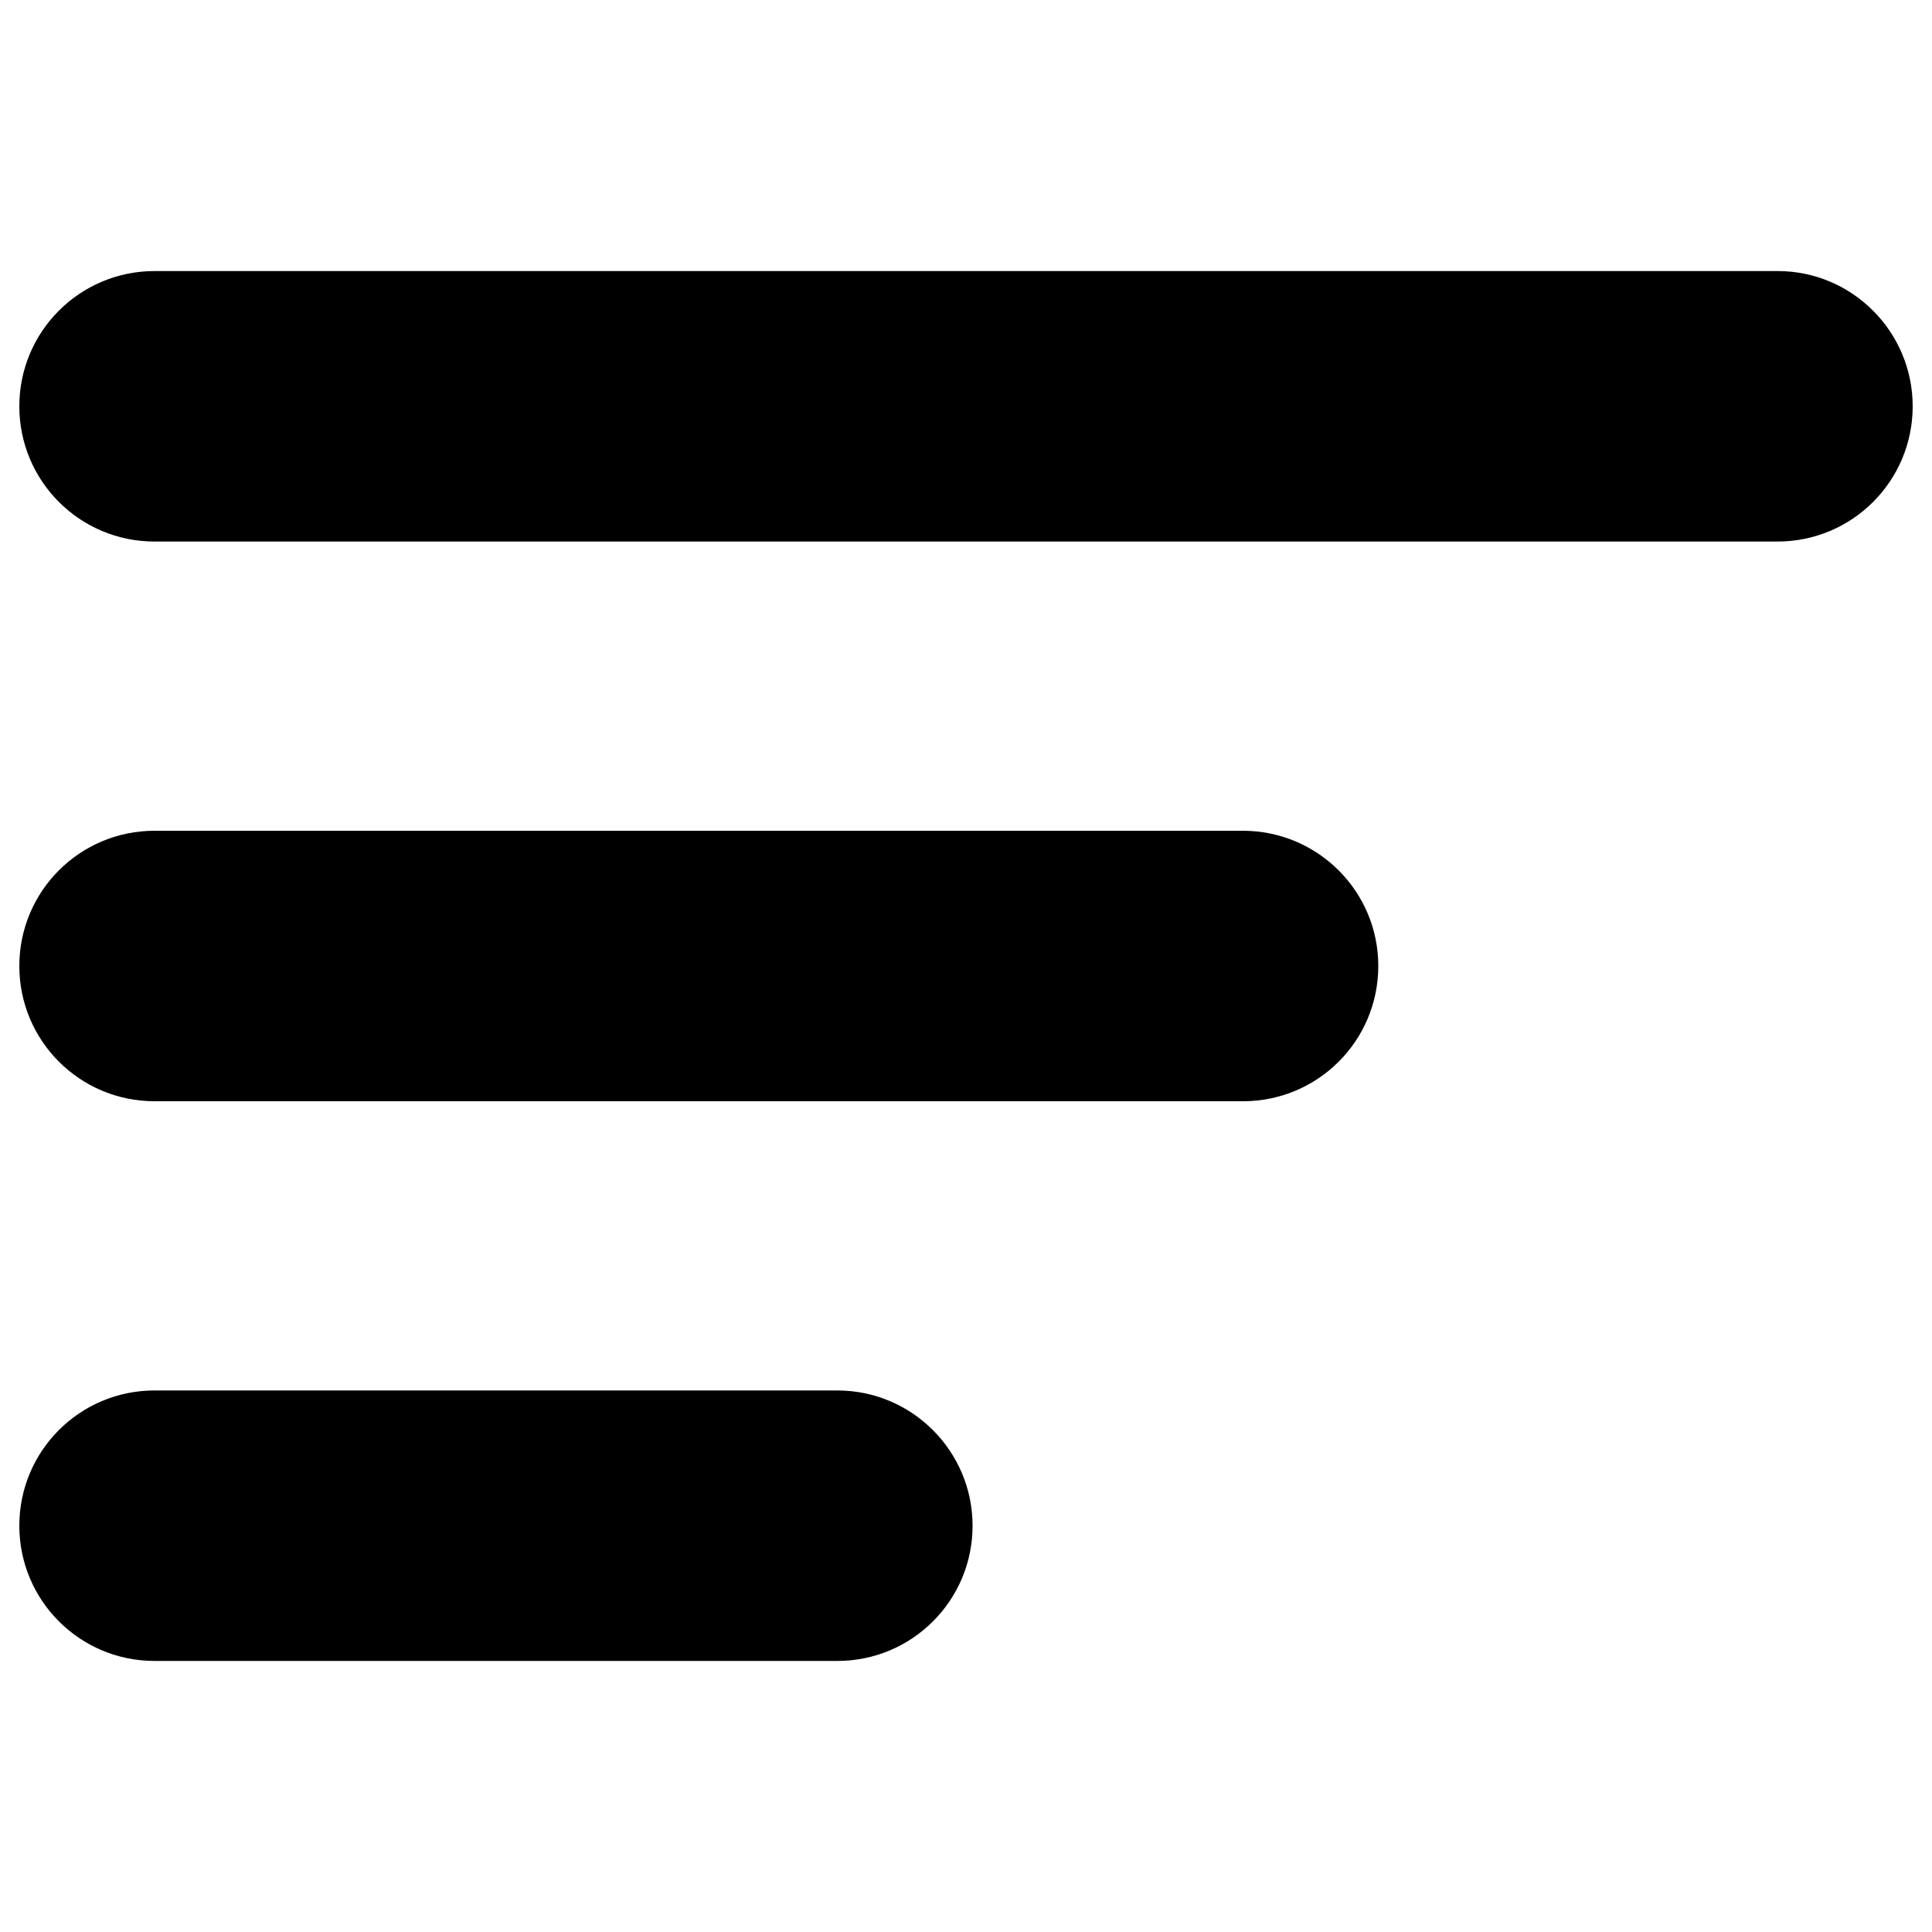
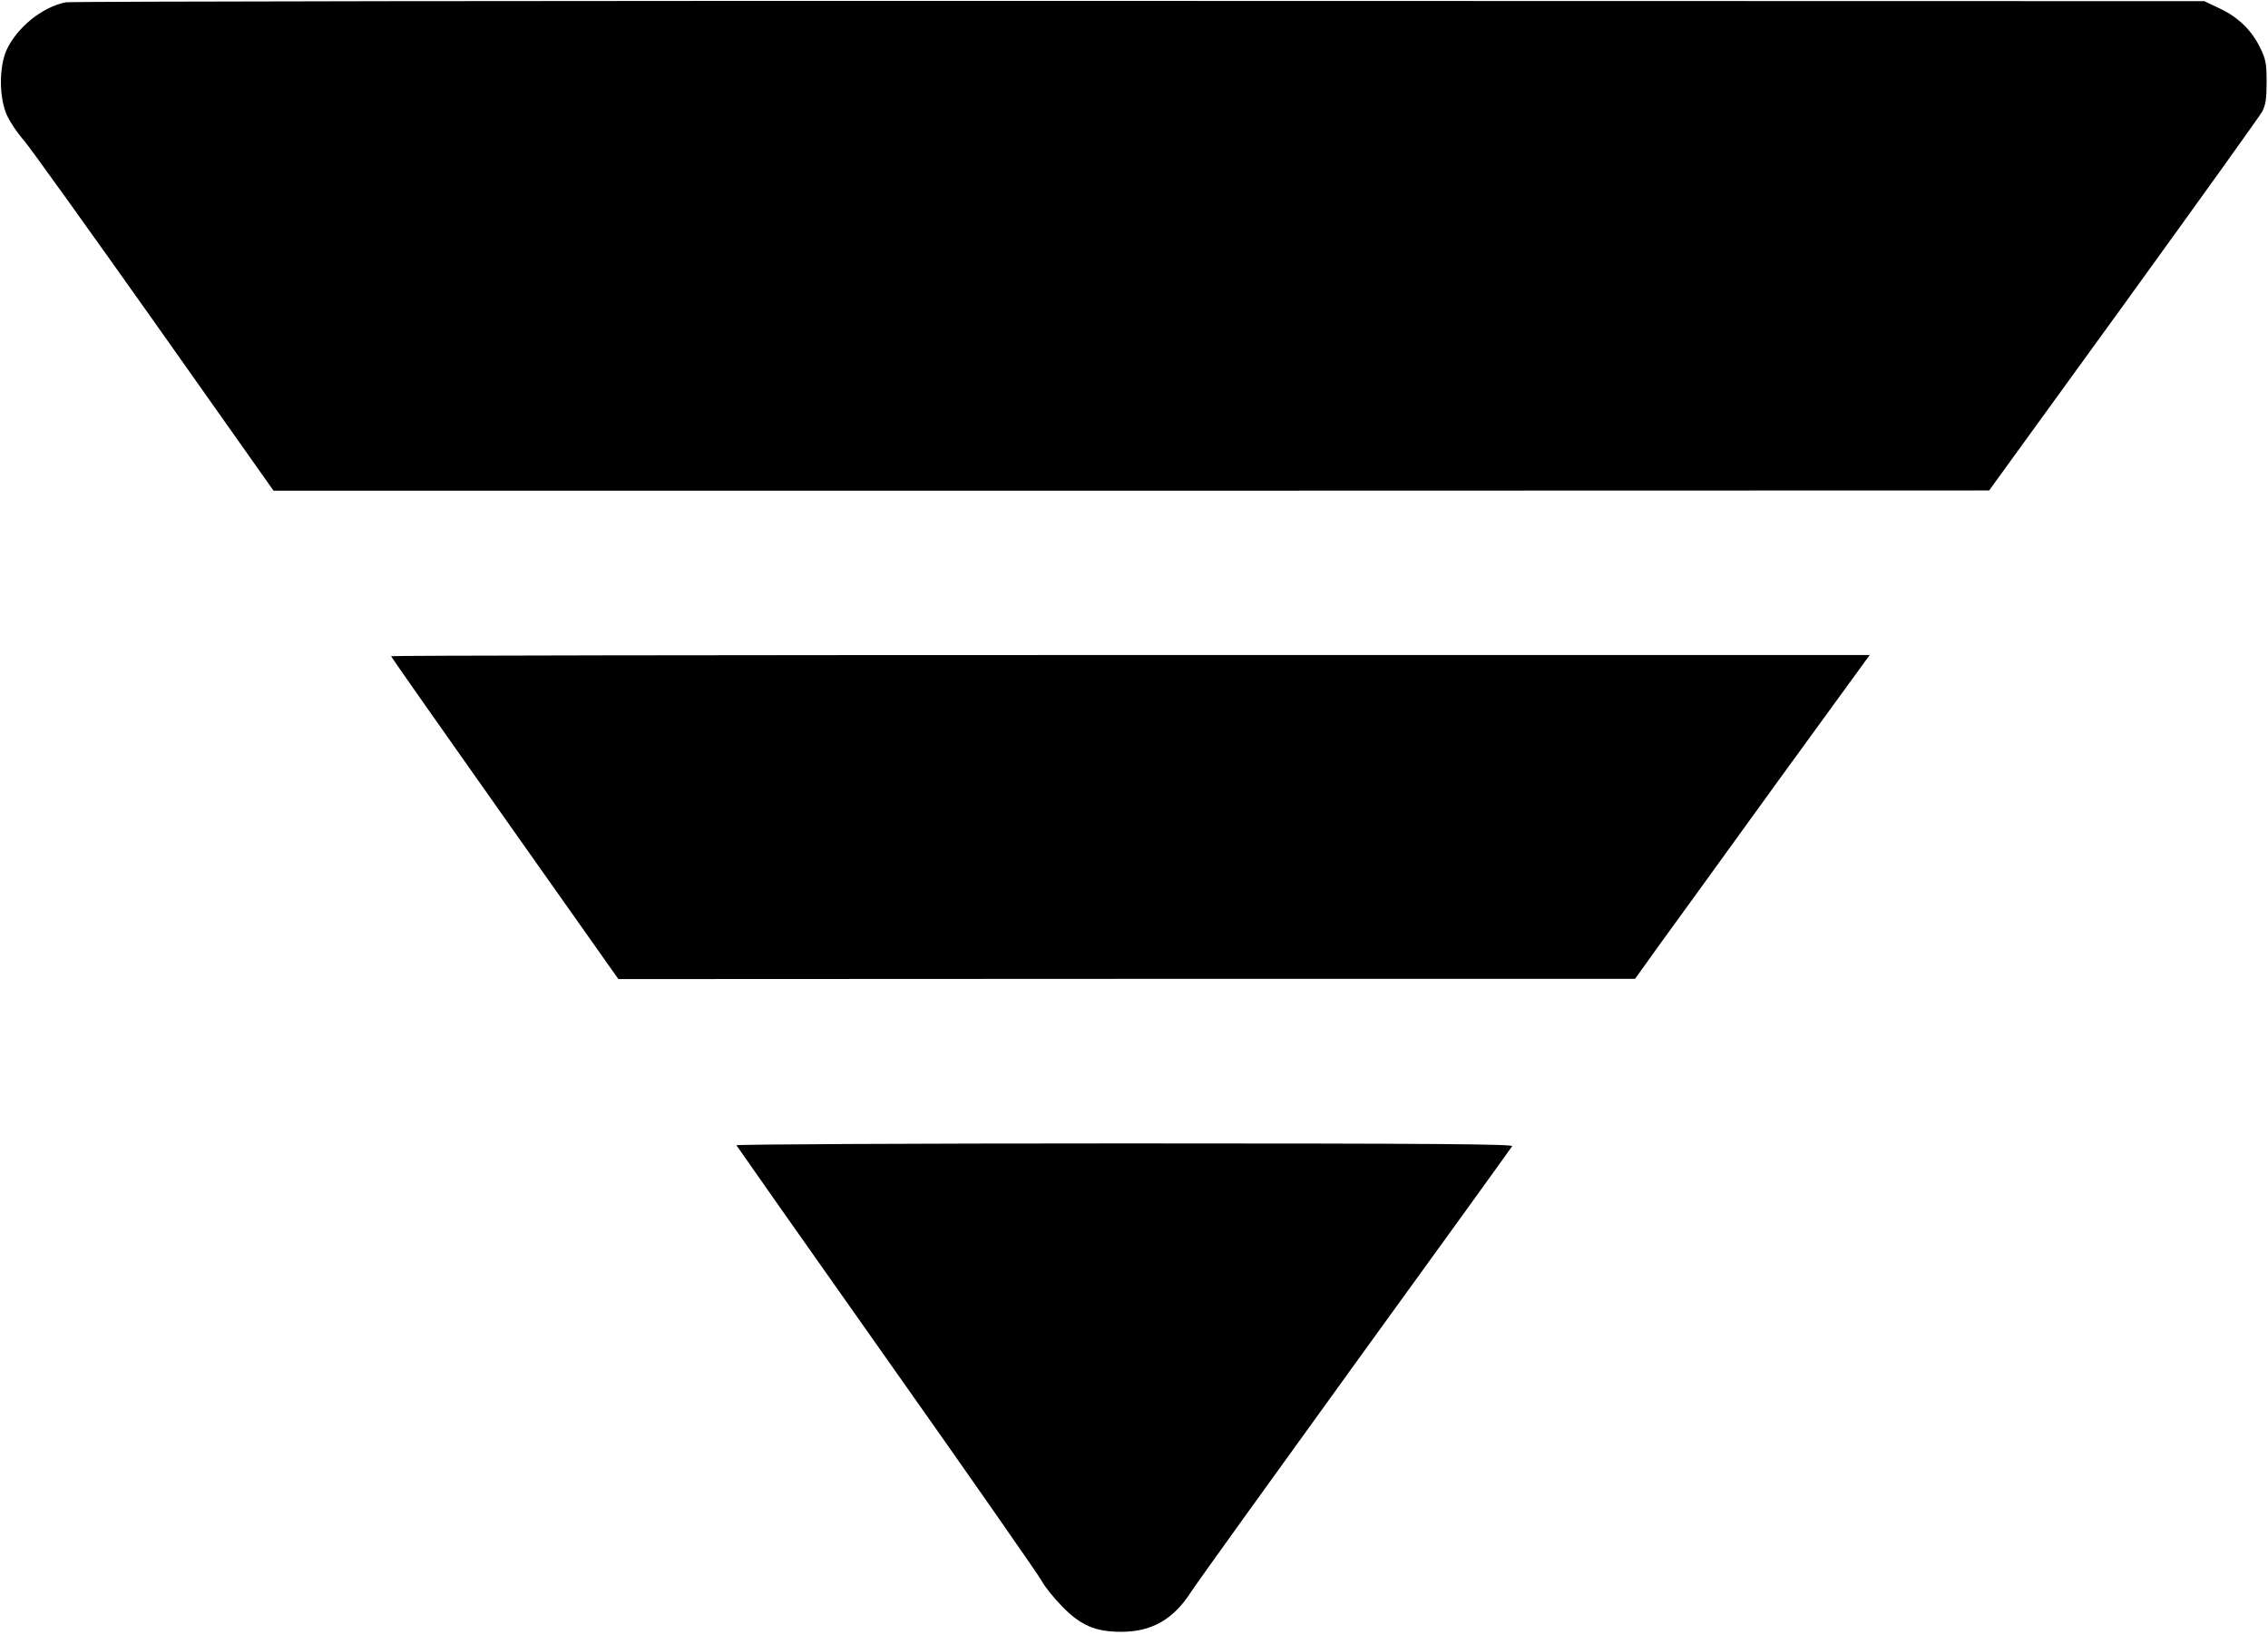
- <svg xmlns="http://www.w3.org/2000/svg" version="1.1" x="0px" y="0px" viewBox="0 0 1000 1000" enable-background="new 0 0 1000 1000" xml:space="preserve">
+ <svg xmlns="http://www.w3.org/2000/svg" version="1.0" width="980pt" height="706pt" viewBox="0 0 980 706" preserveAspectRatio="xMidYMid meet">
  <defs>
    <style>
      .color {
        fill: currentColor;
      }
    </style>
  </defs>
-   <g>
-     <path class="color" d="M990,210.3c0,38.7-31.3,70-70,70H80c-38.7,0-70-31.3-70-70l0,0c0-38.7,31.3-70,70-70H920C958.5,140.2,990,171.6,990,210.3L990,210.3L990,210.3z" />
-     <path class="color" d="M713.4,500c0,38.7-31.3,70-70,70H80c-38.7,0-70-31.3-70-70l0,0c0-38.7,31.3-70,70-70l563.3,0C682,430,713.4,461.3,713.4,500L713.4,500L713.4,500z" />
-     <path class="color" d="M503.4,789.7c0,38.7-31.3,70-70,70H80c-38.7,0-70-31.3-70-70l0,0c0-38.7,31.3-70,70-70h353.4C472.1,719.7,503.4,751.2,503.4,789.7L503.4,789.7L503.4,789.7z" />
+   <g transform="translate(0,706) scale(0.1,-0.1)" fill="#000000" stroke="none">
+     <path class="color" d="       M284 7050 c-102 -20 -212 -110 -256 -207 -33 -74 -32 -209 3 -283 14       -30 46 -77 71 -105 24 -27 277 -380 562 -782 l518 -733 3706 0 3707 1 580 800       c319 441 589 817 600 837 15 29 19 56 19 127 0 78 -3 98 -27 147 -37 77 -96       134 -175 171 l-67 32 -4600 1 c-2530 1 -4619 -2 -4641 -6z" />
+     <path class="color" d="       M1690 4225 c0 -3 221 -318 491 -700 l491 -695 2196 1 2197 0 109 152       c61 84 289 398 507 700 l398 547 -3194 0 c-1757 0 -3195 -2 -3195 -5z" />
+     <path class="color" d="       M3182 2112 c2 -4 295 -421 651 -925 357 -505 658 -937 670 -960 12       -23 51 -71 87 -108 80 -82 144 -109 254 -109 133 0 226 53 303 173 26 40 347       486 713 992 367 506 670 926 674 933 6 9 -332 12 -1674 12 -925 0 -1680 -4       -1678 -8z" />
  </g>
</svg>
